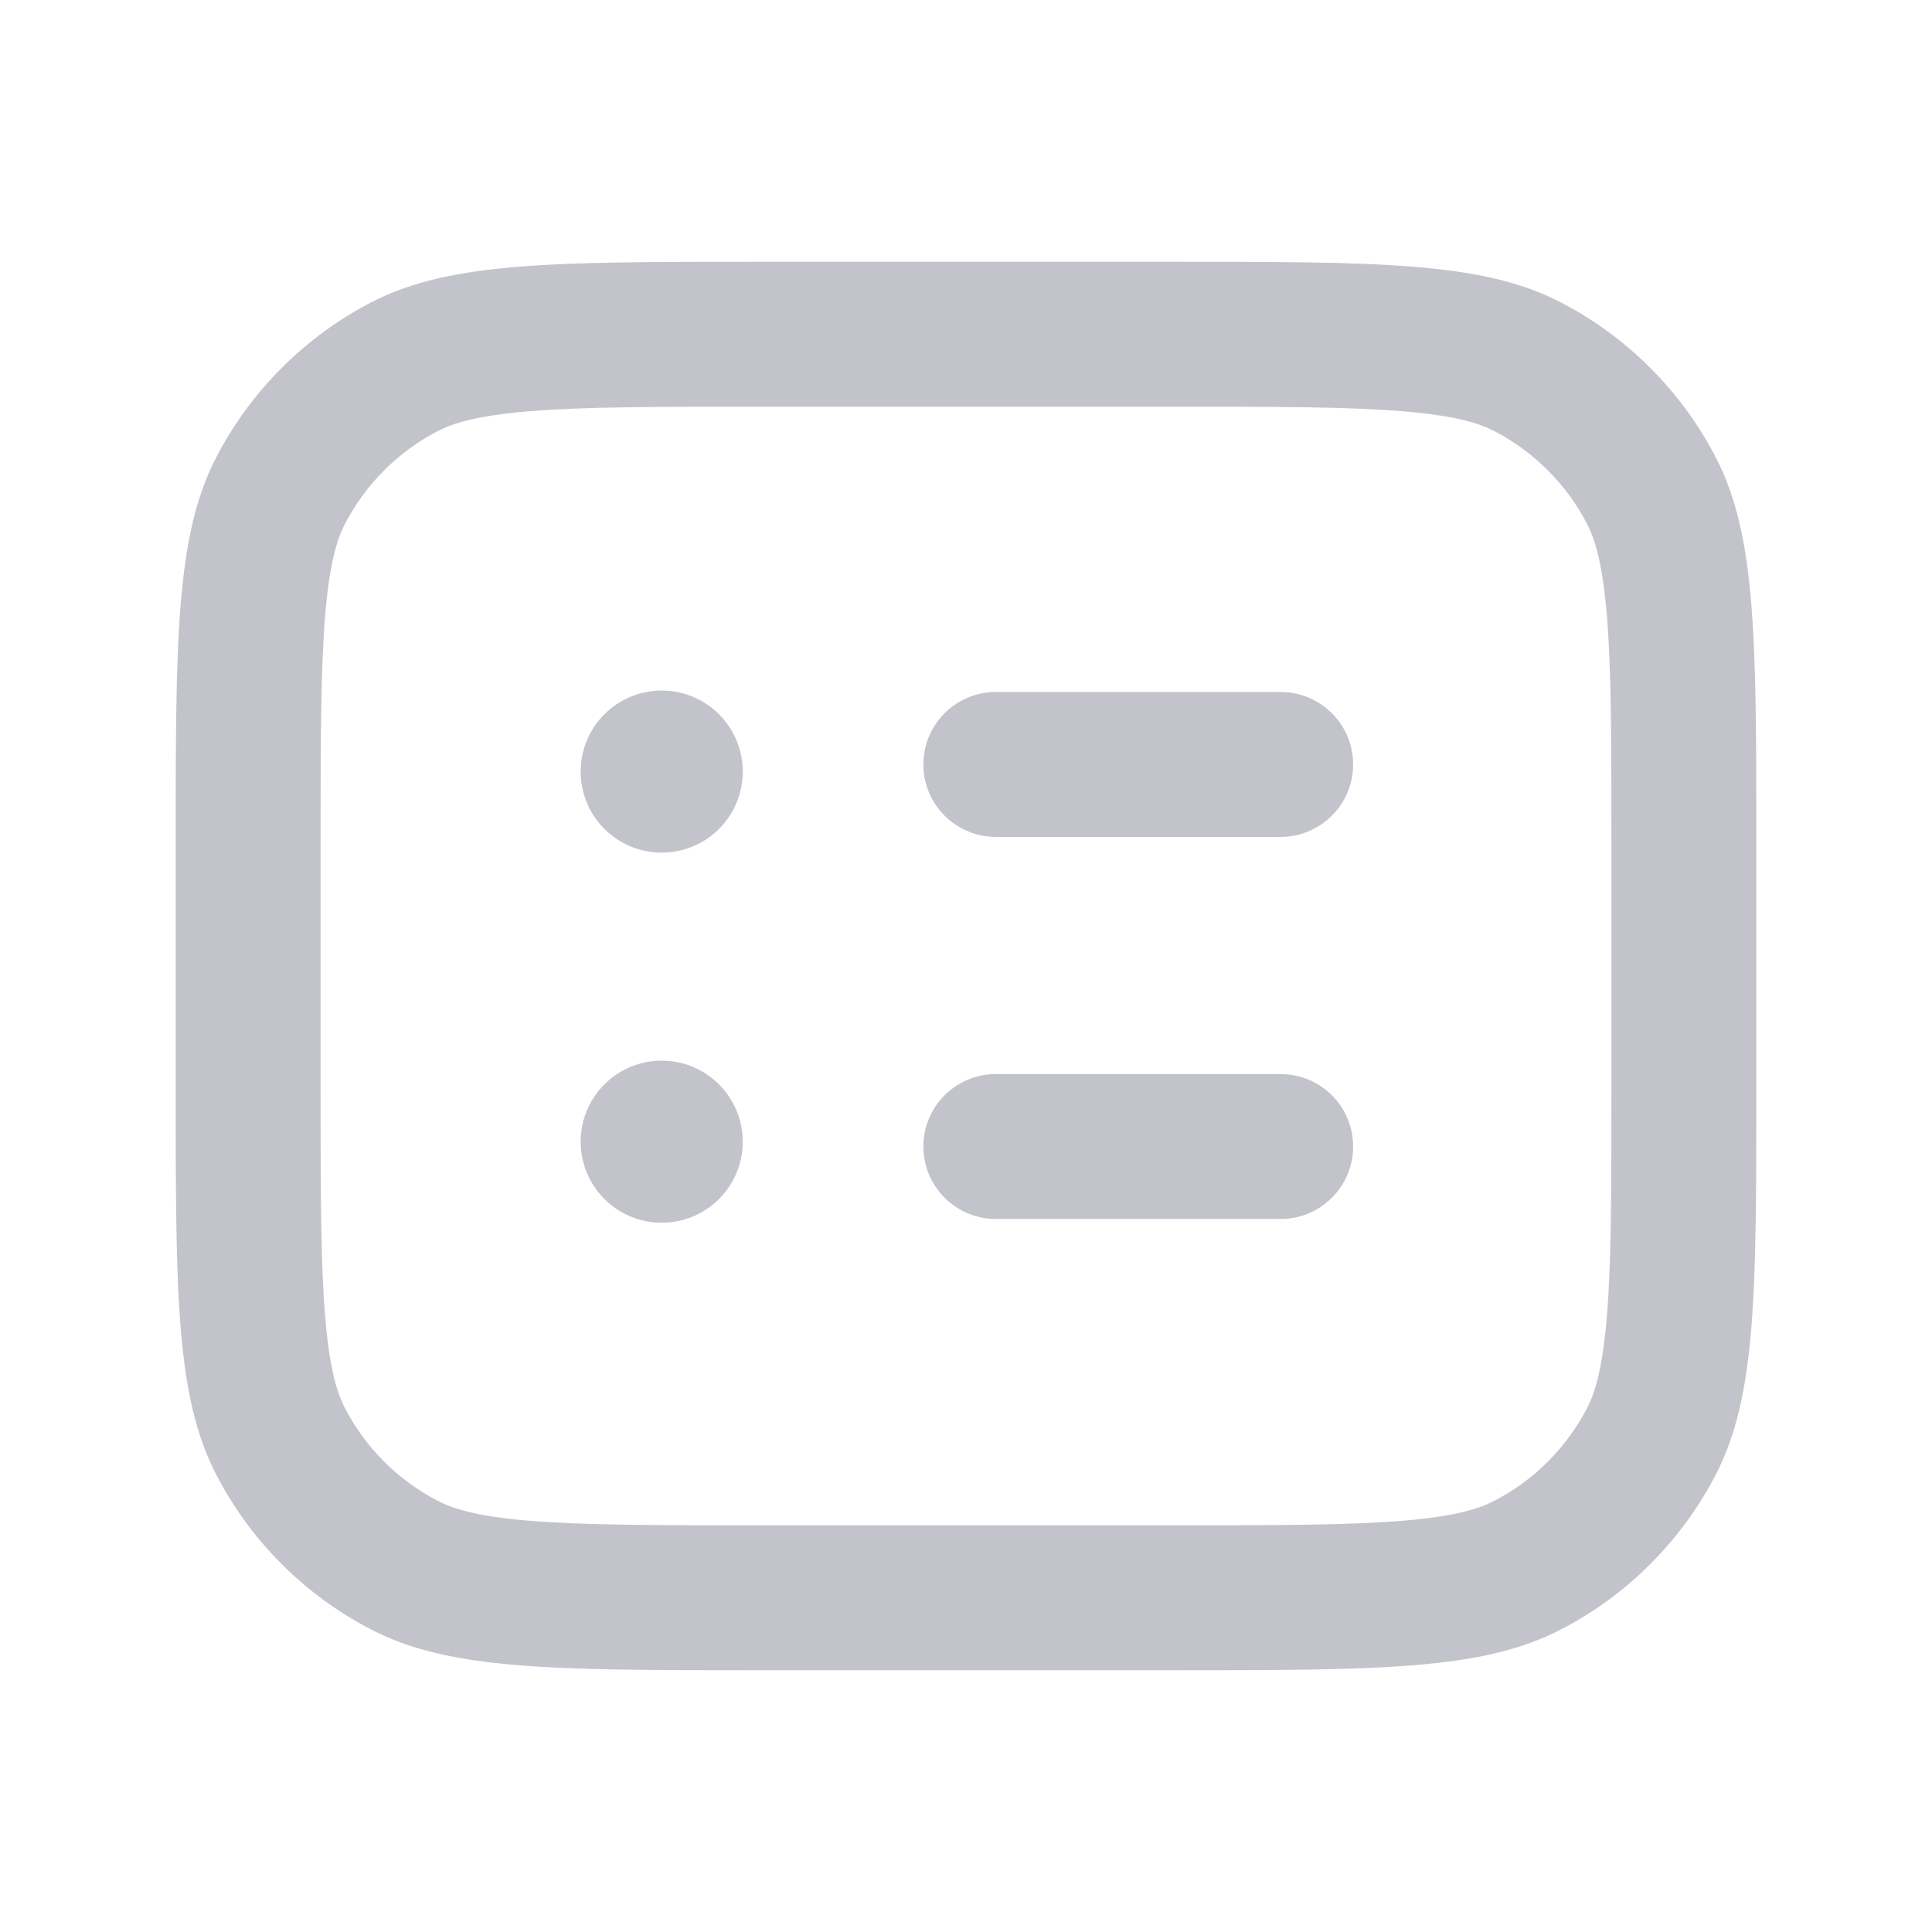
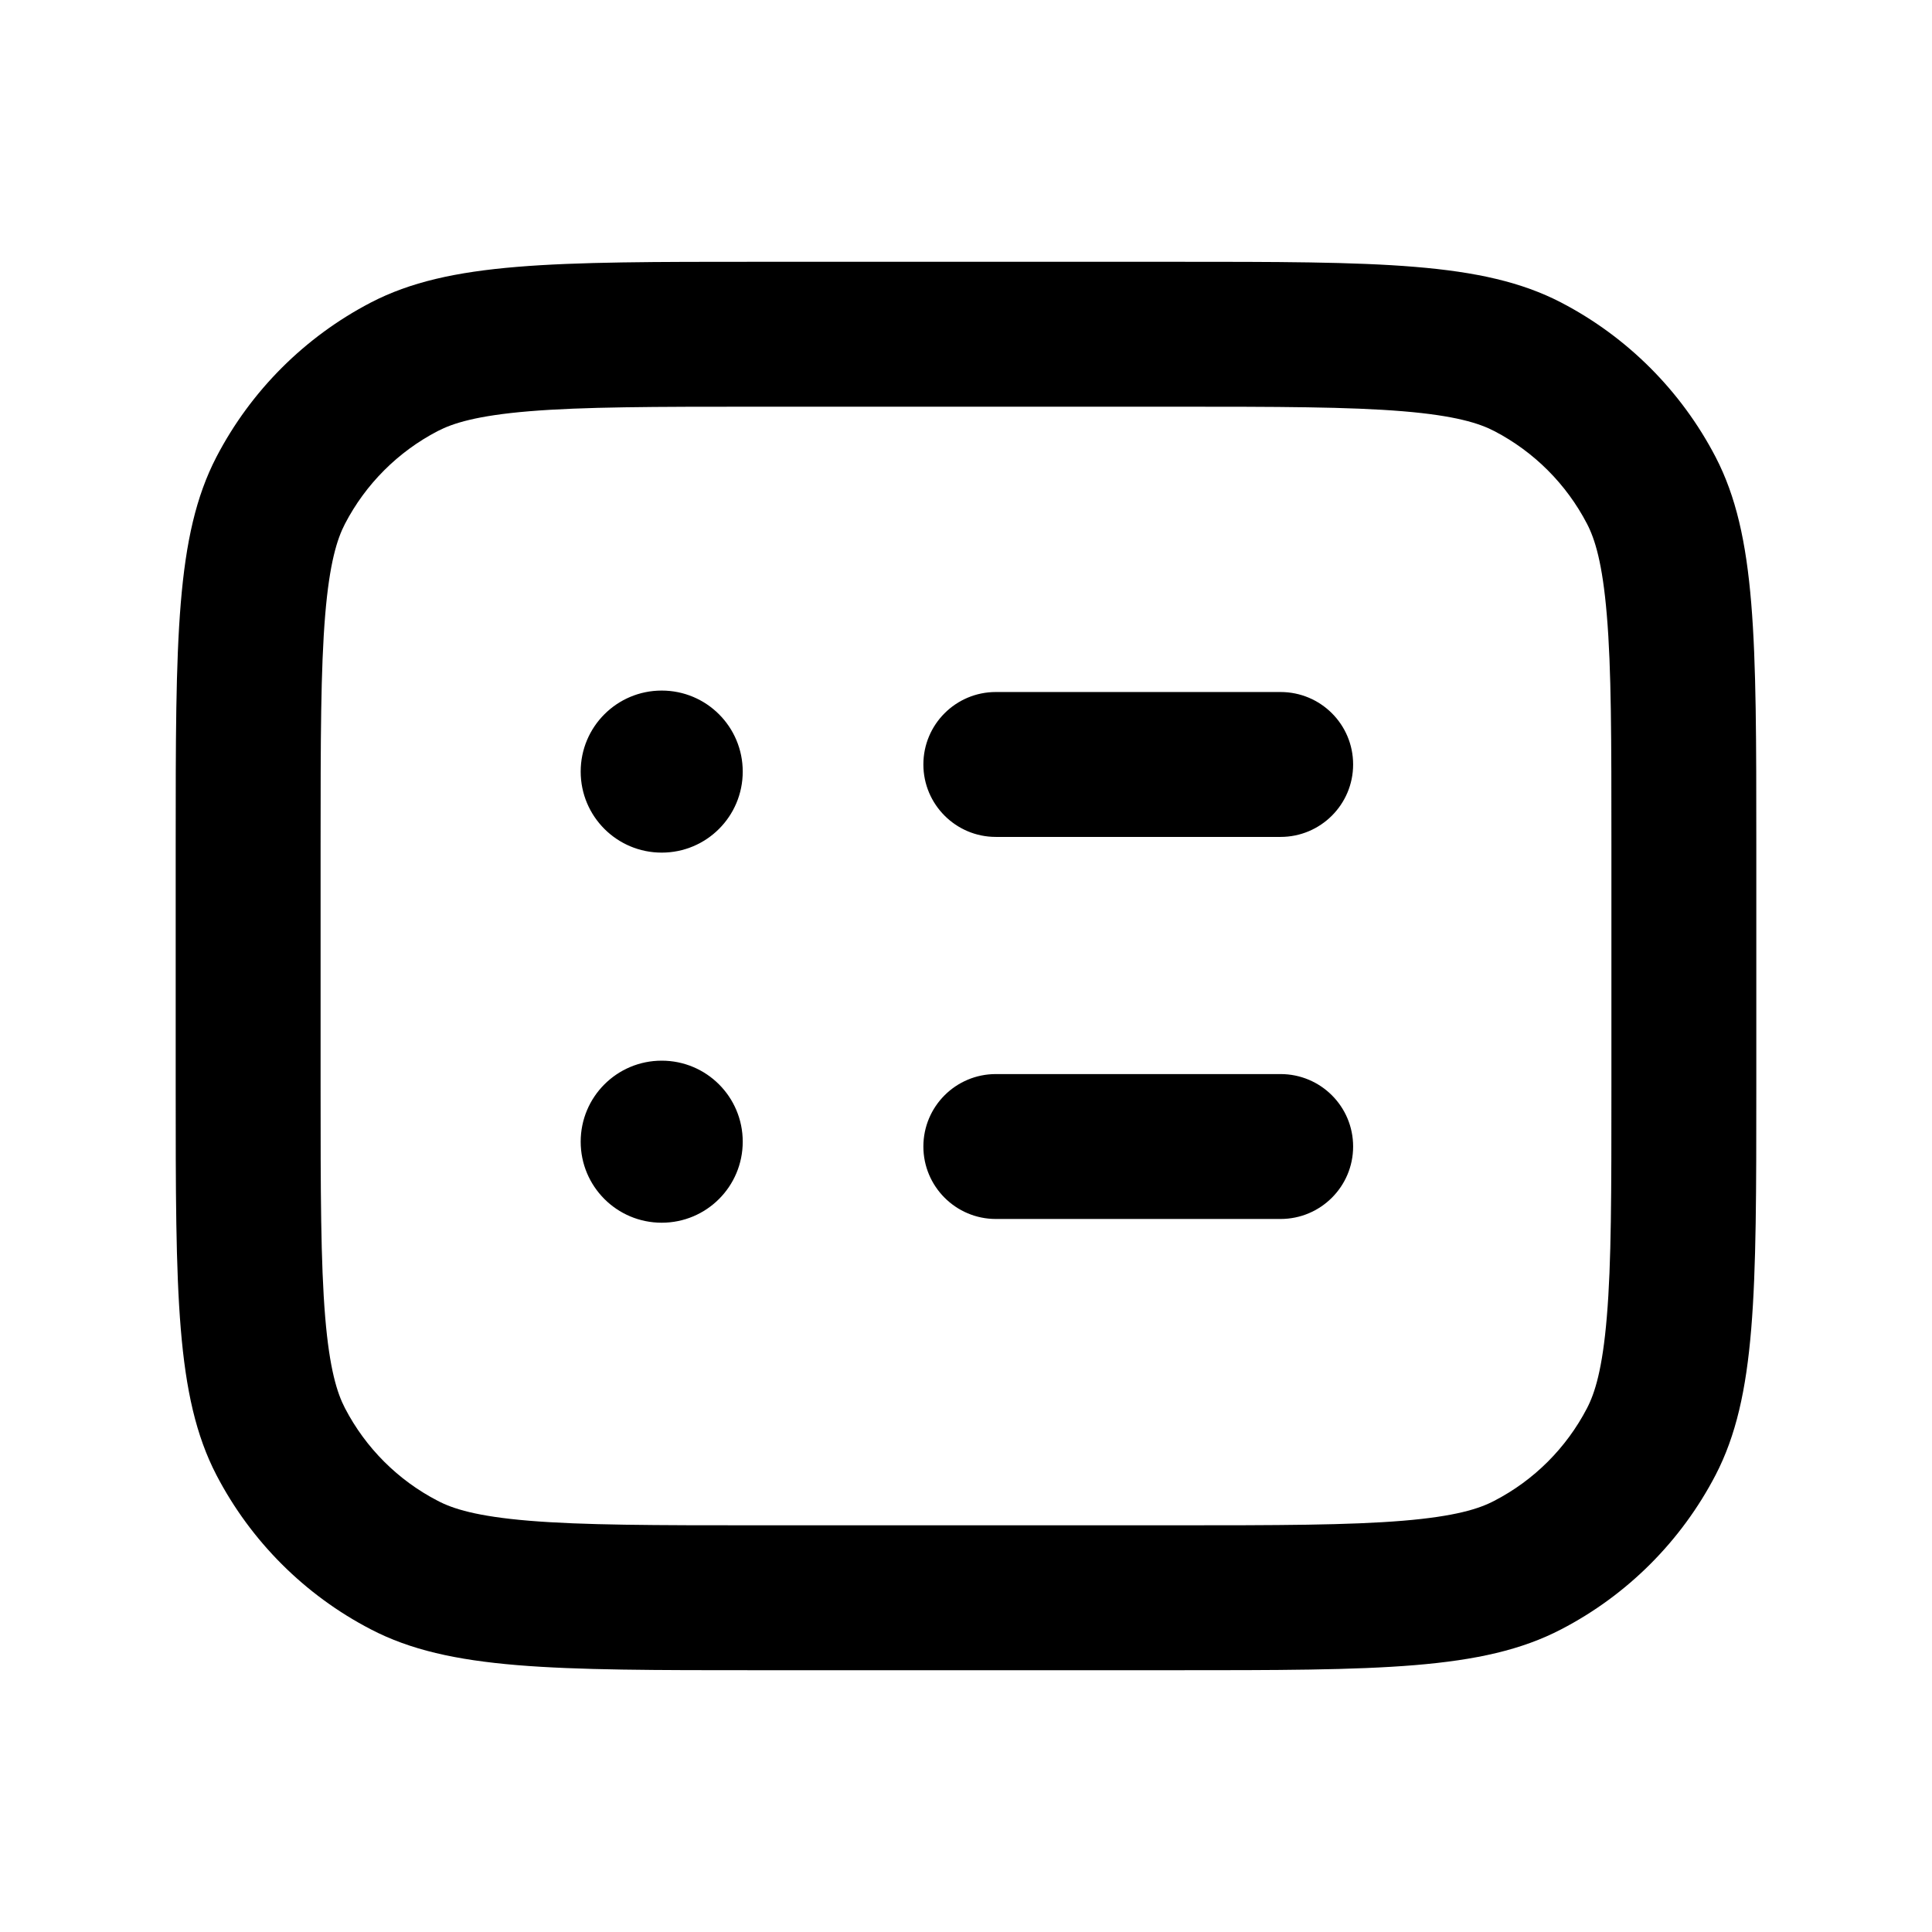
<svg xmlns="http://www.w3.org/2000/svg" width="16" height="16" viewBox="0 0 16 16" fill="none">
-   <path fill-rule="evenodd" clip-rule="evenodd" d="M9.715 3.368H6.285C5.41 3.368 4.828 3.369 4.381 3.406C3.948 3.442 3.75 3.505 3.625 3.57C3.296 3.741 3.028 4.009 2.857 4.338C2.792 4.463 2.729 4.661 2.693 5.094C2.656 5.541 2.655 6.123 2.655 6.998V9.002C2.655 9.876 2.656 10.459 2.693 10.906C2.729 11.339 2.792 11.537 2.857 11.662C3.028 11.991 3.296 12.259 3.625 12.429C3.75 12.495 3.948 12.558 4.381 12.594C4.828 12.631 5.41 12.632 6.285 12.632H9.715C10.59 12.632 11.172 12.631 11.619 12.594C12.052 12.558 12.25 12.495 12.375 12.429C12.704 12.259 12.972 11.991 13.143 11.662C13.208 11.537 13.271 11.339 13.307 10.906C13.345 10.459 13.345 9.876 13.345 9.002V6.998C13.345 6.123 13.345 5.541 13.307 5.094C13.271 4.661 13.208 4.463 13.143 4.338C12.972 4.009 12.704 3.741 12.375 3.57C12.25 3.505 12.052 3.442 11.619 3.406C11.172 3.369 10.59 3.368 9.715 3.368ZM1.792 3.785C1.455 4.435 1.455 5.289 1.455 6.998V9.002C1.455 10.711 1.455 11.565 1.792 12.215C2.077 12.763 2.524 13.21 3.072 13.494C3.722 13.832 4.576 13.832 6.285 13.832H9.715C11.424 13.832 12.278 13.832 12.928 13.494C13.476 13.21 13.923 12.763 14.208 12.215C14.545 11.565 14.545 10.711 14.545 9.002V6.998C14.545 5.289 14.545 4.435 14.208 3.785C13.923 3.237 13.476 2.79 12.928 2.505C12.278 2.168 11.424 2.168 9.715 2.168H6.285C4.576 2.168 3.722 2.168 3.072 2.505C2.524 2.79 2.077 3.237 1.792 3.785ZM7.647 6.331C7.647 5.999 7.916 5.731 8.247 5.731H10.605C10.937 5.731 11.206 5.999 11.206 6.331C11.206 6.662 10.937 6.931 10.605 6.931H8.247C7.916 6.931 7.647 6.662 7.647 6.331ZM8.247 8.895C7.916 8.895 7.647 9.163 7.647 9.495C7.647 9.826 7.916 10.095 8.247 10.095H10.605C10.937 10.095 11.206 9.826 11.206 9.495C11.206 9.163 10.937 8.895 10.605 8.895H8.247ZM6.151 9.455C6.151 9.826 5.851 10.126 5.48 10.126C5.109 10.126 4.809 9.826 4.809 9.455C4.809 9.084 5.109 8.784 5.48 8.784C5.851 8.784 6.151 9.084 6.151 9.455ZM5.48 7.061C5.851 7.061 6.151 6.761 6.151 6.39C6.151 6.019 5.851 5.719 5.48 5.719C5.109 5.719 4.809 6.019 4.809 6.39C4.809 6.761 5.109 7.061 5.48 7.061Z" fill="#C3C3CB" />
+   <path fill-rule="evenodd" clip-rule="evenodd" d="M9.715 3.368H6.285C5.41 3.368 4.828 3.369 4.381 3.406C3.948 3.442 3.75 3.505 3.625 3.57C3.296 3.741 3.028 4.009 2.857 4.338C2.792 4.463 2.729 4.661 2.693 5.094C2.656 5.541 2.655 6.123 2.655 6.998V9.002C2.655 9.876 2.656 10.459 2.693 10.906C2.729 11.339 2.792 11.537 2.857 11.662C3.028 11.991 3.296 12.259 3.625 12.429C3.75 12.495 3.948 12.558 4.381 12.594C4.828 12.631 5.41 12.632 6.285 12.632H9.715C10.59 12.632 11.172 12.631 11.619 12.594C12.052 12.558 12.25 12.495 12.375 12.429C12.704 12.259 12.972 11.991 13.143 11.662C13.208 11.537 13.271 11.339 13.307 10.906C13.345 10.459 13.345 9.876 13.345 9.002V6.998C13.345 6.123 13.345 5.541 13.307 5.094C13.271 4.661 13.208 4.463 13.143 4.338C12.972 4.009 12.704 3.741 12.375 3.57C12.25 3.505 12.052 3.442 11.619 3.406C11.172 3.369 10.59 3.368 9.715 3.368ZM1.792 3.785C1.455 4.435 1.455 5.289 1.455 6.998V9.002C1.455 10.711 1.455 11.565 1.792 12.215C2.077 12.763 2.524 13.21 3.072 13.494C3.722 13.832 4.576 13.832 6.285 13.832H9.715C11.424 13.832 12.278 13.832 12.928 13.494C13.476 13.21 13.923 12.763 14.208 12.215C14.545 11.565 14.545 10.711 14.545 9.002V6.998C14.545 5.289 14.545 4.435 14.208 3.785C13.923 3.237 13.476 2.79 12.928 2.505C12.278 2.168 11.424 2.168 9.715 2.168H6.285C4.576 2.168 3.722 2.168 3.072 2.505C2.524 2.79 2.077 3.237 1.792 3.785ZM7.647 6.331C7.647 5.999 7.916 5.731 8.247 5.731H10.605C10.937 5.731 11.206 5.999 11.206 6.331C11.206 6.662 10.937 6.931 10.605 6.931H8.247C7.916 6.931 7.647 6.662 7.647 6.331ZM8.247 8.895C7.916 8.895 7.647 9.163 7.647 9.495C7.647 9.826 7.916 10.095 8.247 10.095H10.605C10.937 10.095 11.206 9.826 11.206 9.495C11.206 9.163 10.937 8.895 10.605 8.895H8.247ZM6.151 9.455C6.151 9.826 5.851 10.126 5.48 10.126C5.109 10.126 4.809 9.826 4.809 9.455C4.809 9.084 5.109 8.784 5.48 8.784C5.851 8.784 6.151 9.084 6.151 9.455ZM5.48 7.061C5.851 7.061 6.151 6.761 6.151 6.39C6.151 6.019 5.851 5.719 5.48 5.719C5.109 5.719 4.809 6.019 4.809 6.39C4.809 6.761 5.109 7.061 5.48 7.061Z" fill="currentColor" />
</svg>
